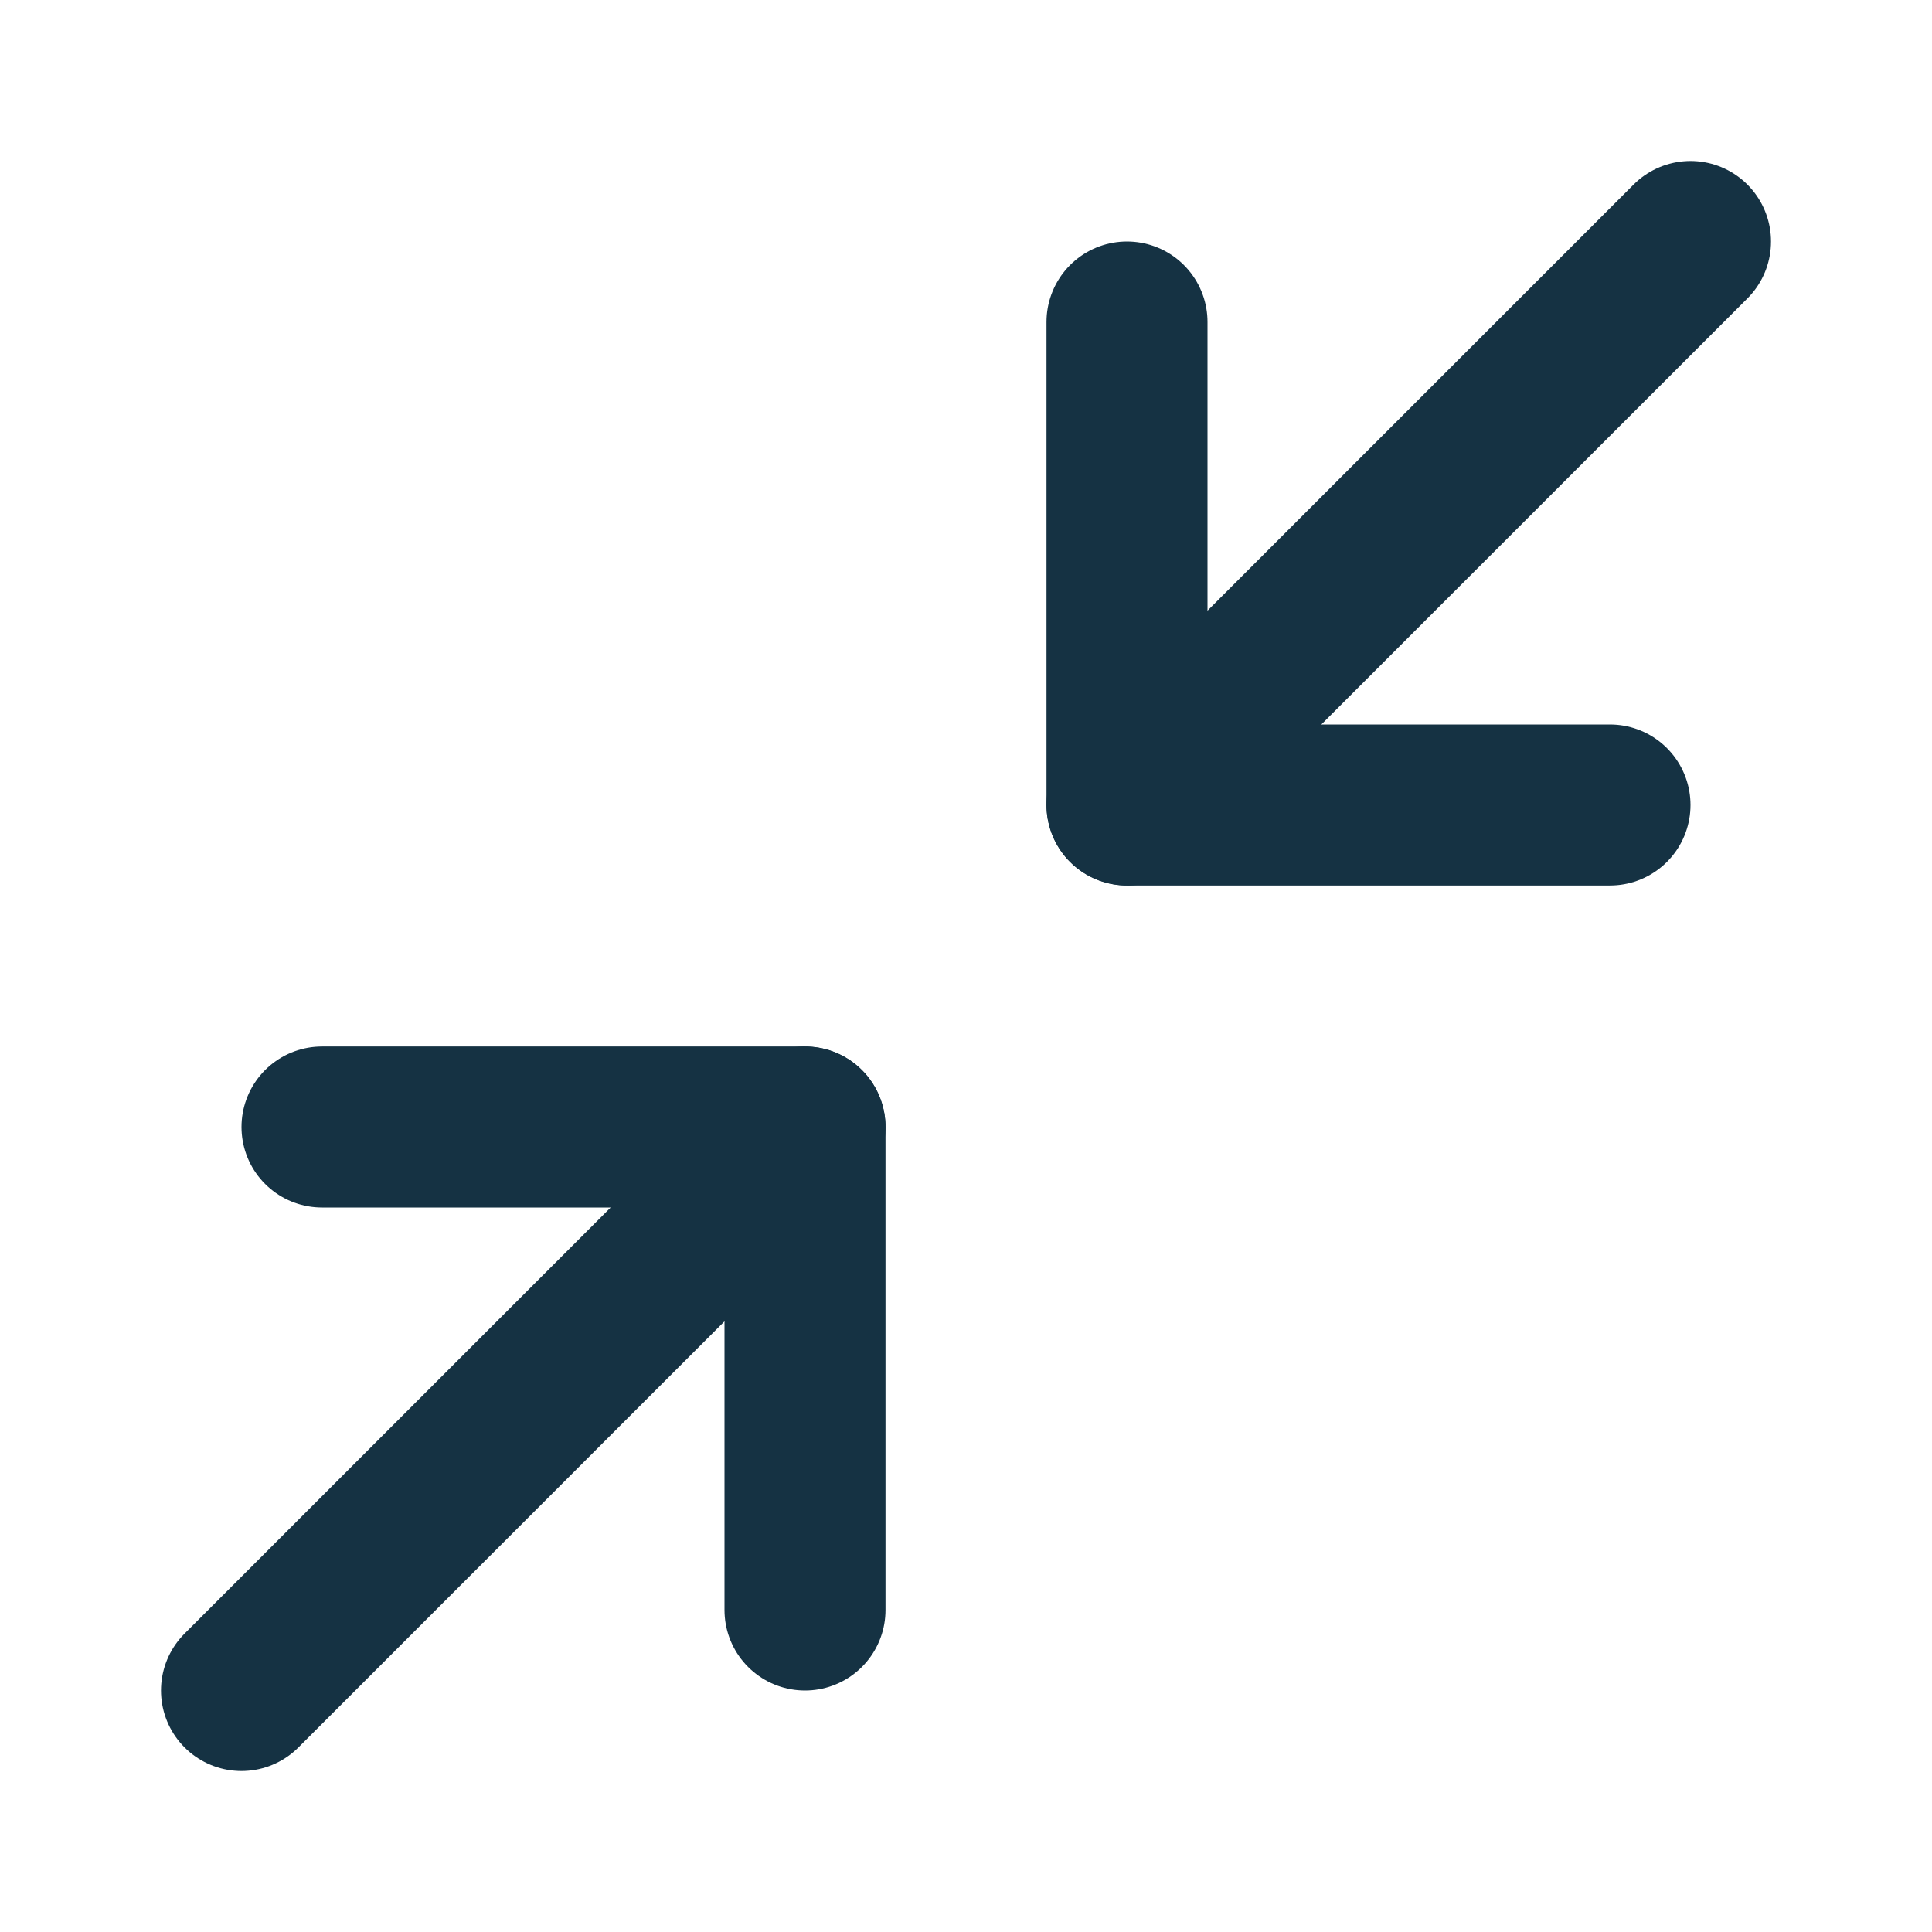
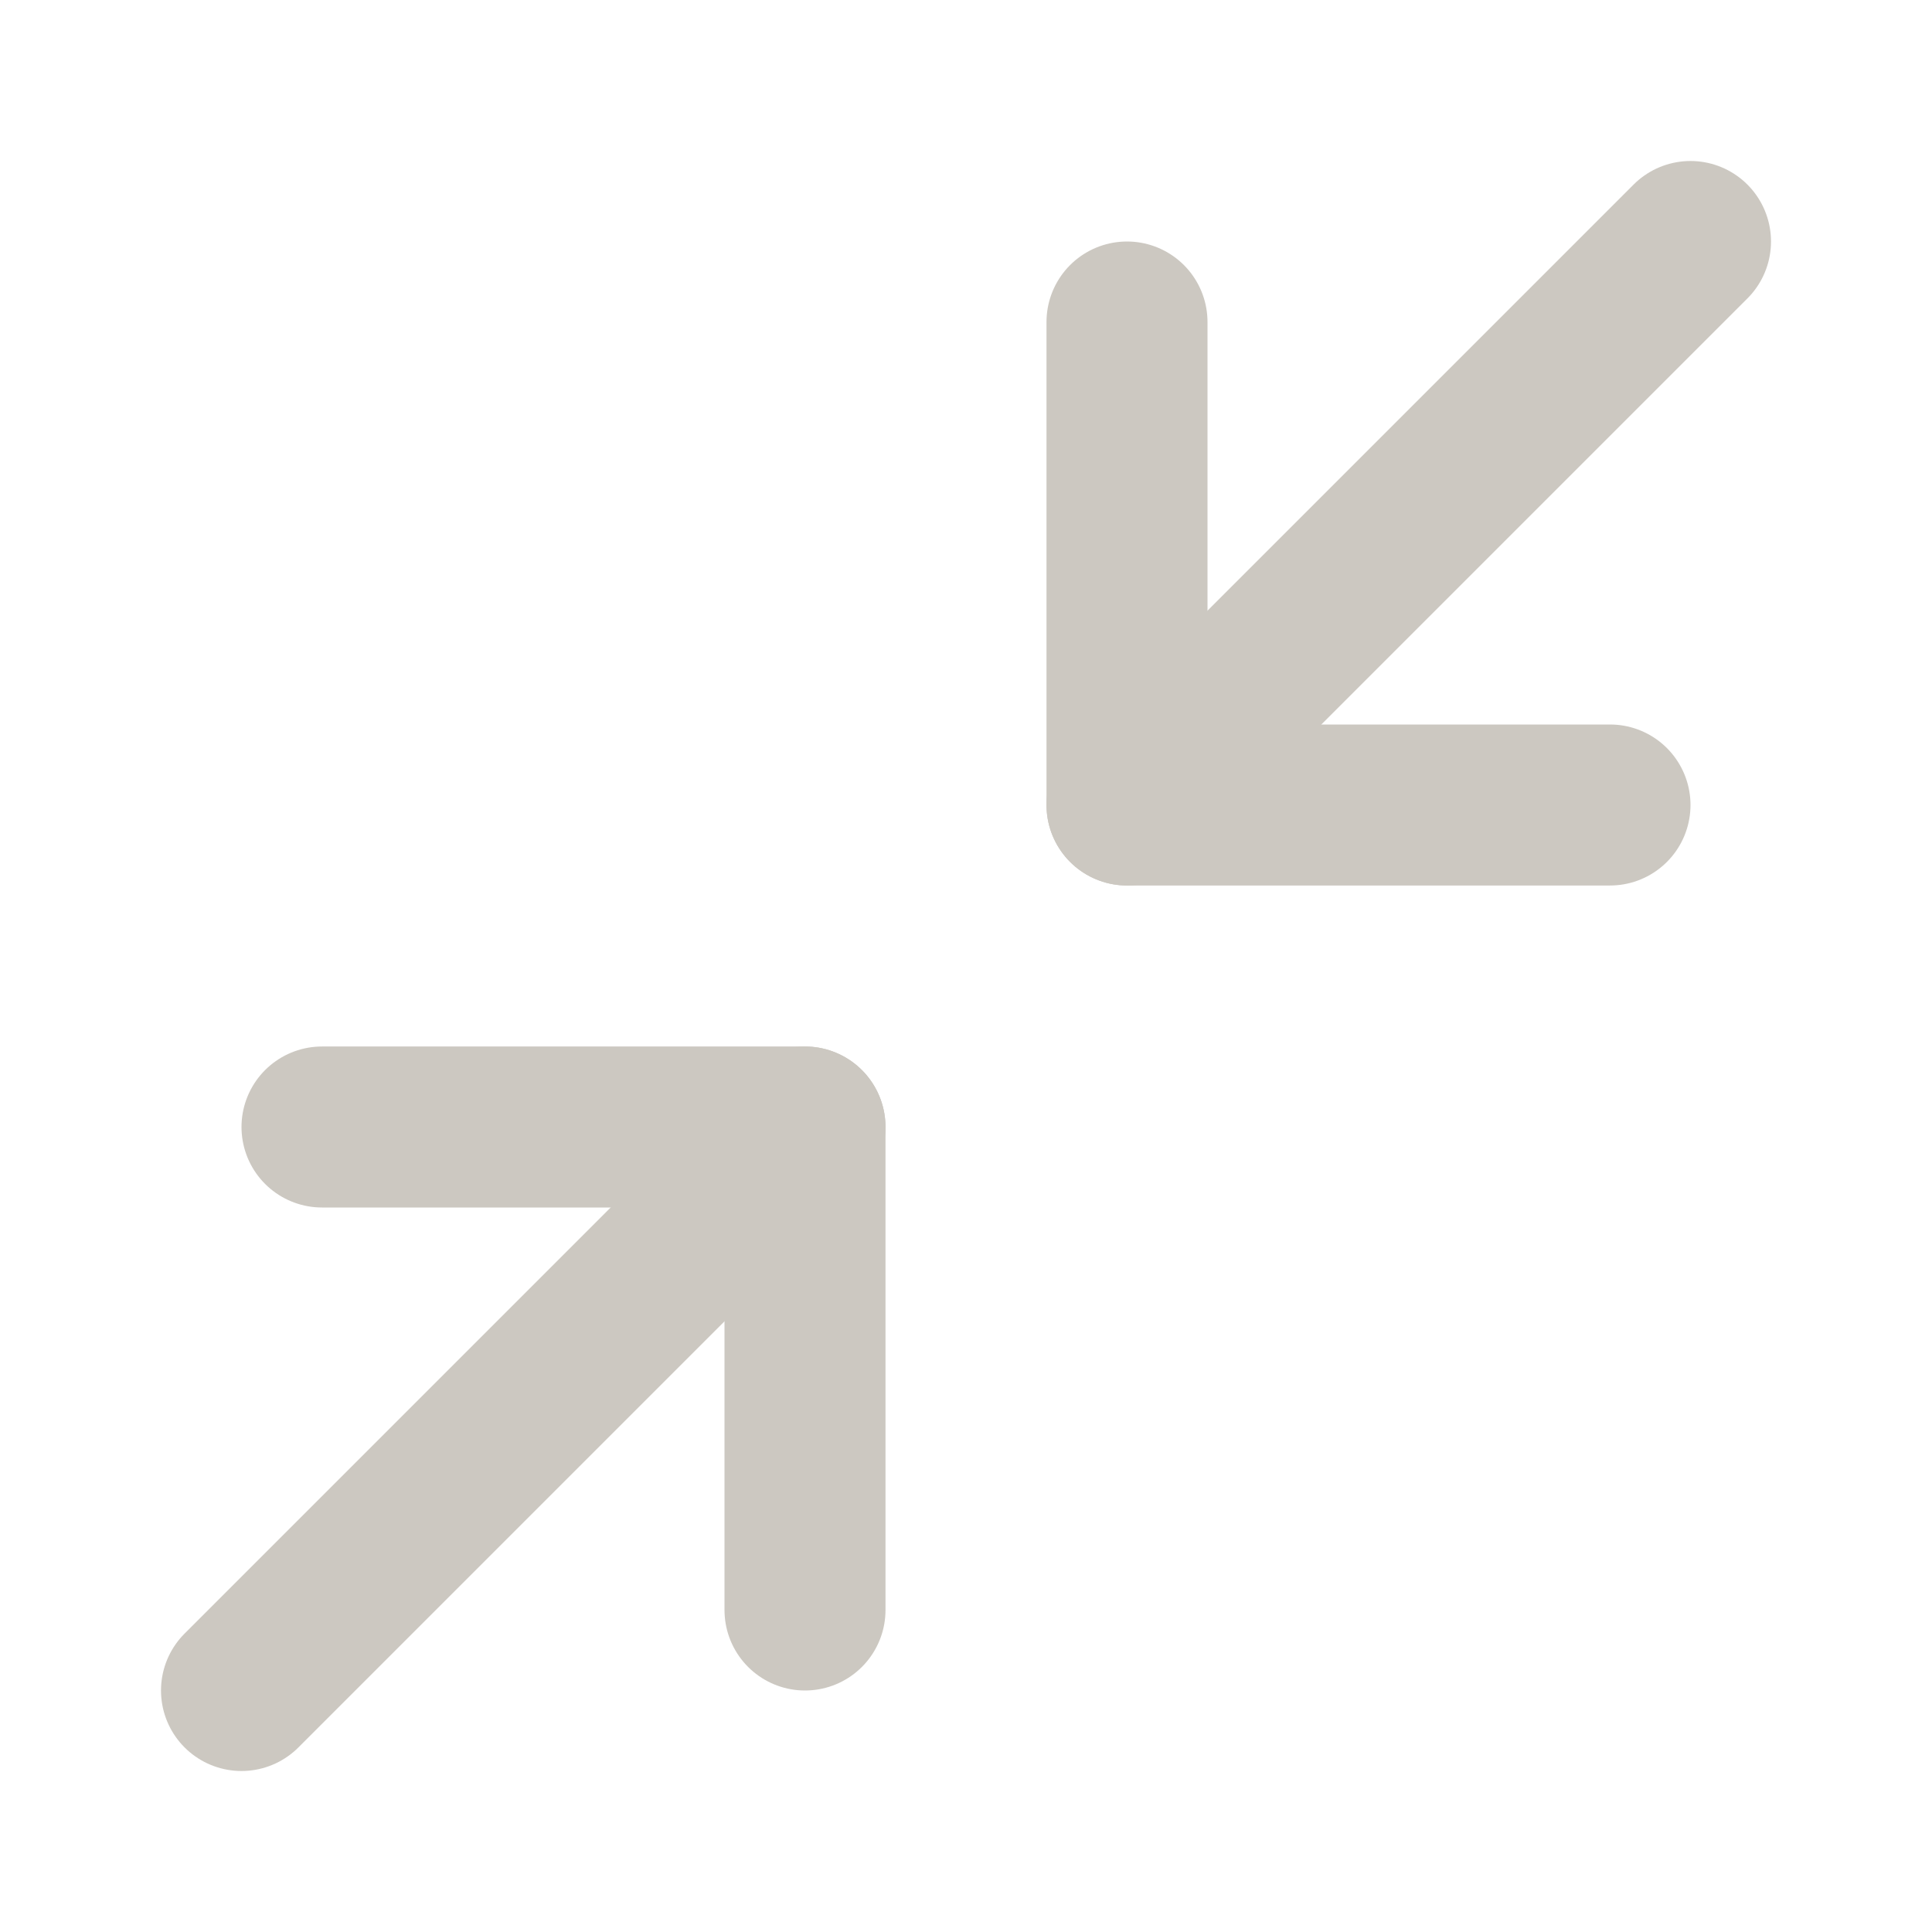
- <svg xmlns="http://www.w3.org/2000/svg" width="24" height="24" viewBox="0 0 24 24" fill="none" stroke="#153243ff" stroke-width="2" stroke-linecap="round" stroke-linejoin="round" class="feather feather-minimize-2">
+ <svg xmlns="http://www.w3.org/2000/svg" width="24" height="24" viewBox="0 0 24 24" fill="none" stroke="#ccc8c1" stroke-width="2" stroke-linecap="round" stroke-linejoin="round" class="feather feather-minimize-2">
  <polyline points="4 14 10 14 10 20" />
  <polyline points="20 10 14 10 14 4" />
  <line x1="14" y1="10" x2="21" y2="3" />
  <line x1="3" y1="21" x2="10" y2="14" />
</svg>
